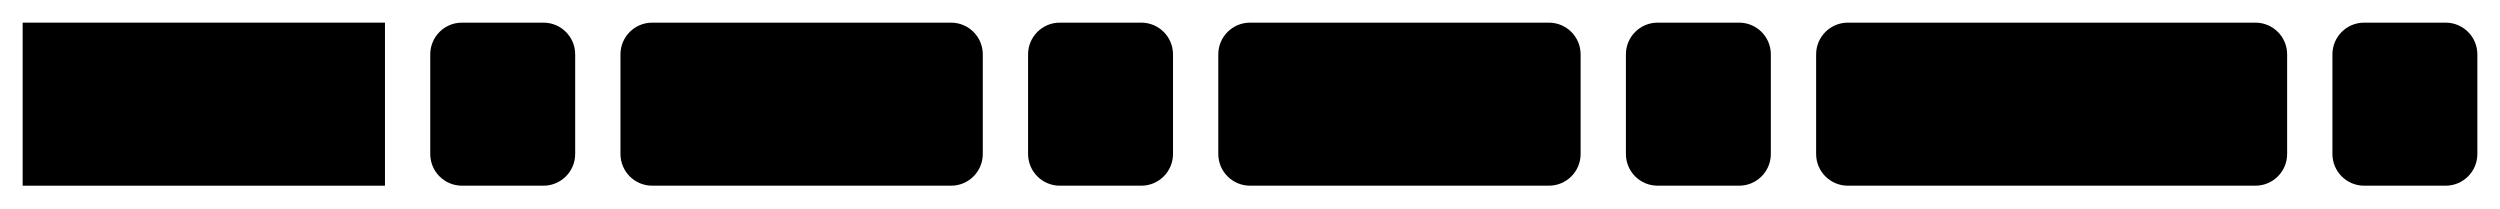
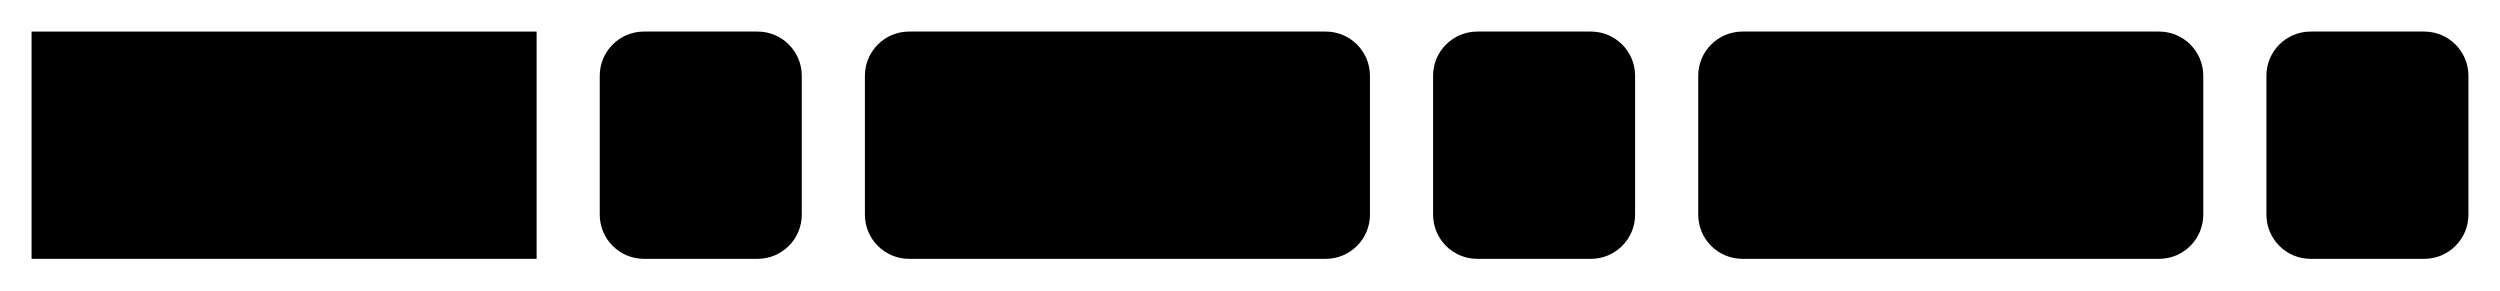
- <svg xmlns="http://www.w3.org/2000/svg" version="1.1" width="552" height="46" viewbox="0 0 552 46">
+ <svg xmlns="http://www.w3.org/2000/svg" version="1.1" width="396" height="46" viewbox="0 0 396 46">
  <defs>
    <style type="text/css">#guide .c{fill:none;stroke:#222222;}#guide .k{fill:#000000;font-family:Roboto Mono,Sans-serif;font-size:20px;}#guide .s{fill:#e4f4ff;stroke:#222222;}#guide .syn{fill:#8D8D8D;font-family:Roboto Mono,Sans-serif;font-size:20px;}</style>
  </defs>
-   <path class="c" d="M0 31h5m80 0h10m32 0h10m80 0h10m32 0h10m80 0h10m32 0h10m104 0h10m32 0h5" />
+   <path class="c" d="M0 31h5m80 0h10m32 0h10m80 0h10m32 0h10m80 0h10m32 0h5" />
  <rect class="s" x="5" y="5" width="80" height="36" />
  <text class="k" x="15" y="31">MATCH</text>
  <rect class="s" x="95" y="5" width="32" height="36" rx="7" />
  <text class="syn" x="105" y="31">(</text>
  <rect class="s" x="137" y="5" width="80" height="36" rx="7" />
  <text class="k" x="147" y="31">field</text>
  <rect class="s" x="227" y="5" width="32" height="36" rx="7" />
  <text class="syn" x="237" y="31">,</text>
  <rect class="s" x="269" y="5" width="80" height="36" rx="7" />
  <text class="k" x="279" y="31">query</text>
  <rect class="s" x="359" y="5" width="32" height="36" rx="7" />
-   <text class="syn" x="369" y="31">,</text>
-   <rect class="s" x="401" y="5" width="104" height="36" rx="7" />
-   <text class="k" x="411" y="31">options</text>
-   <rect class="s" x="515" y="5" width="32" height="36" rx="7" />
-   <text class="syn" x="525" y="31">)</text>
+   <text class="syn" x="369" y="31">)</text>
</svg>
